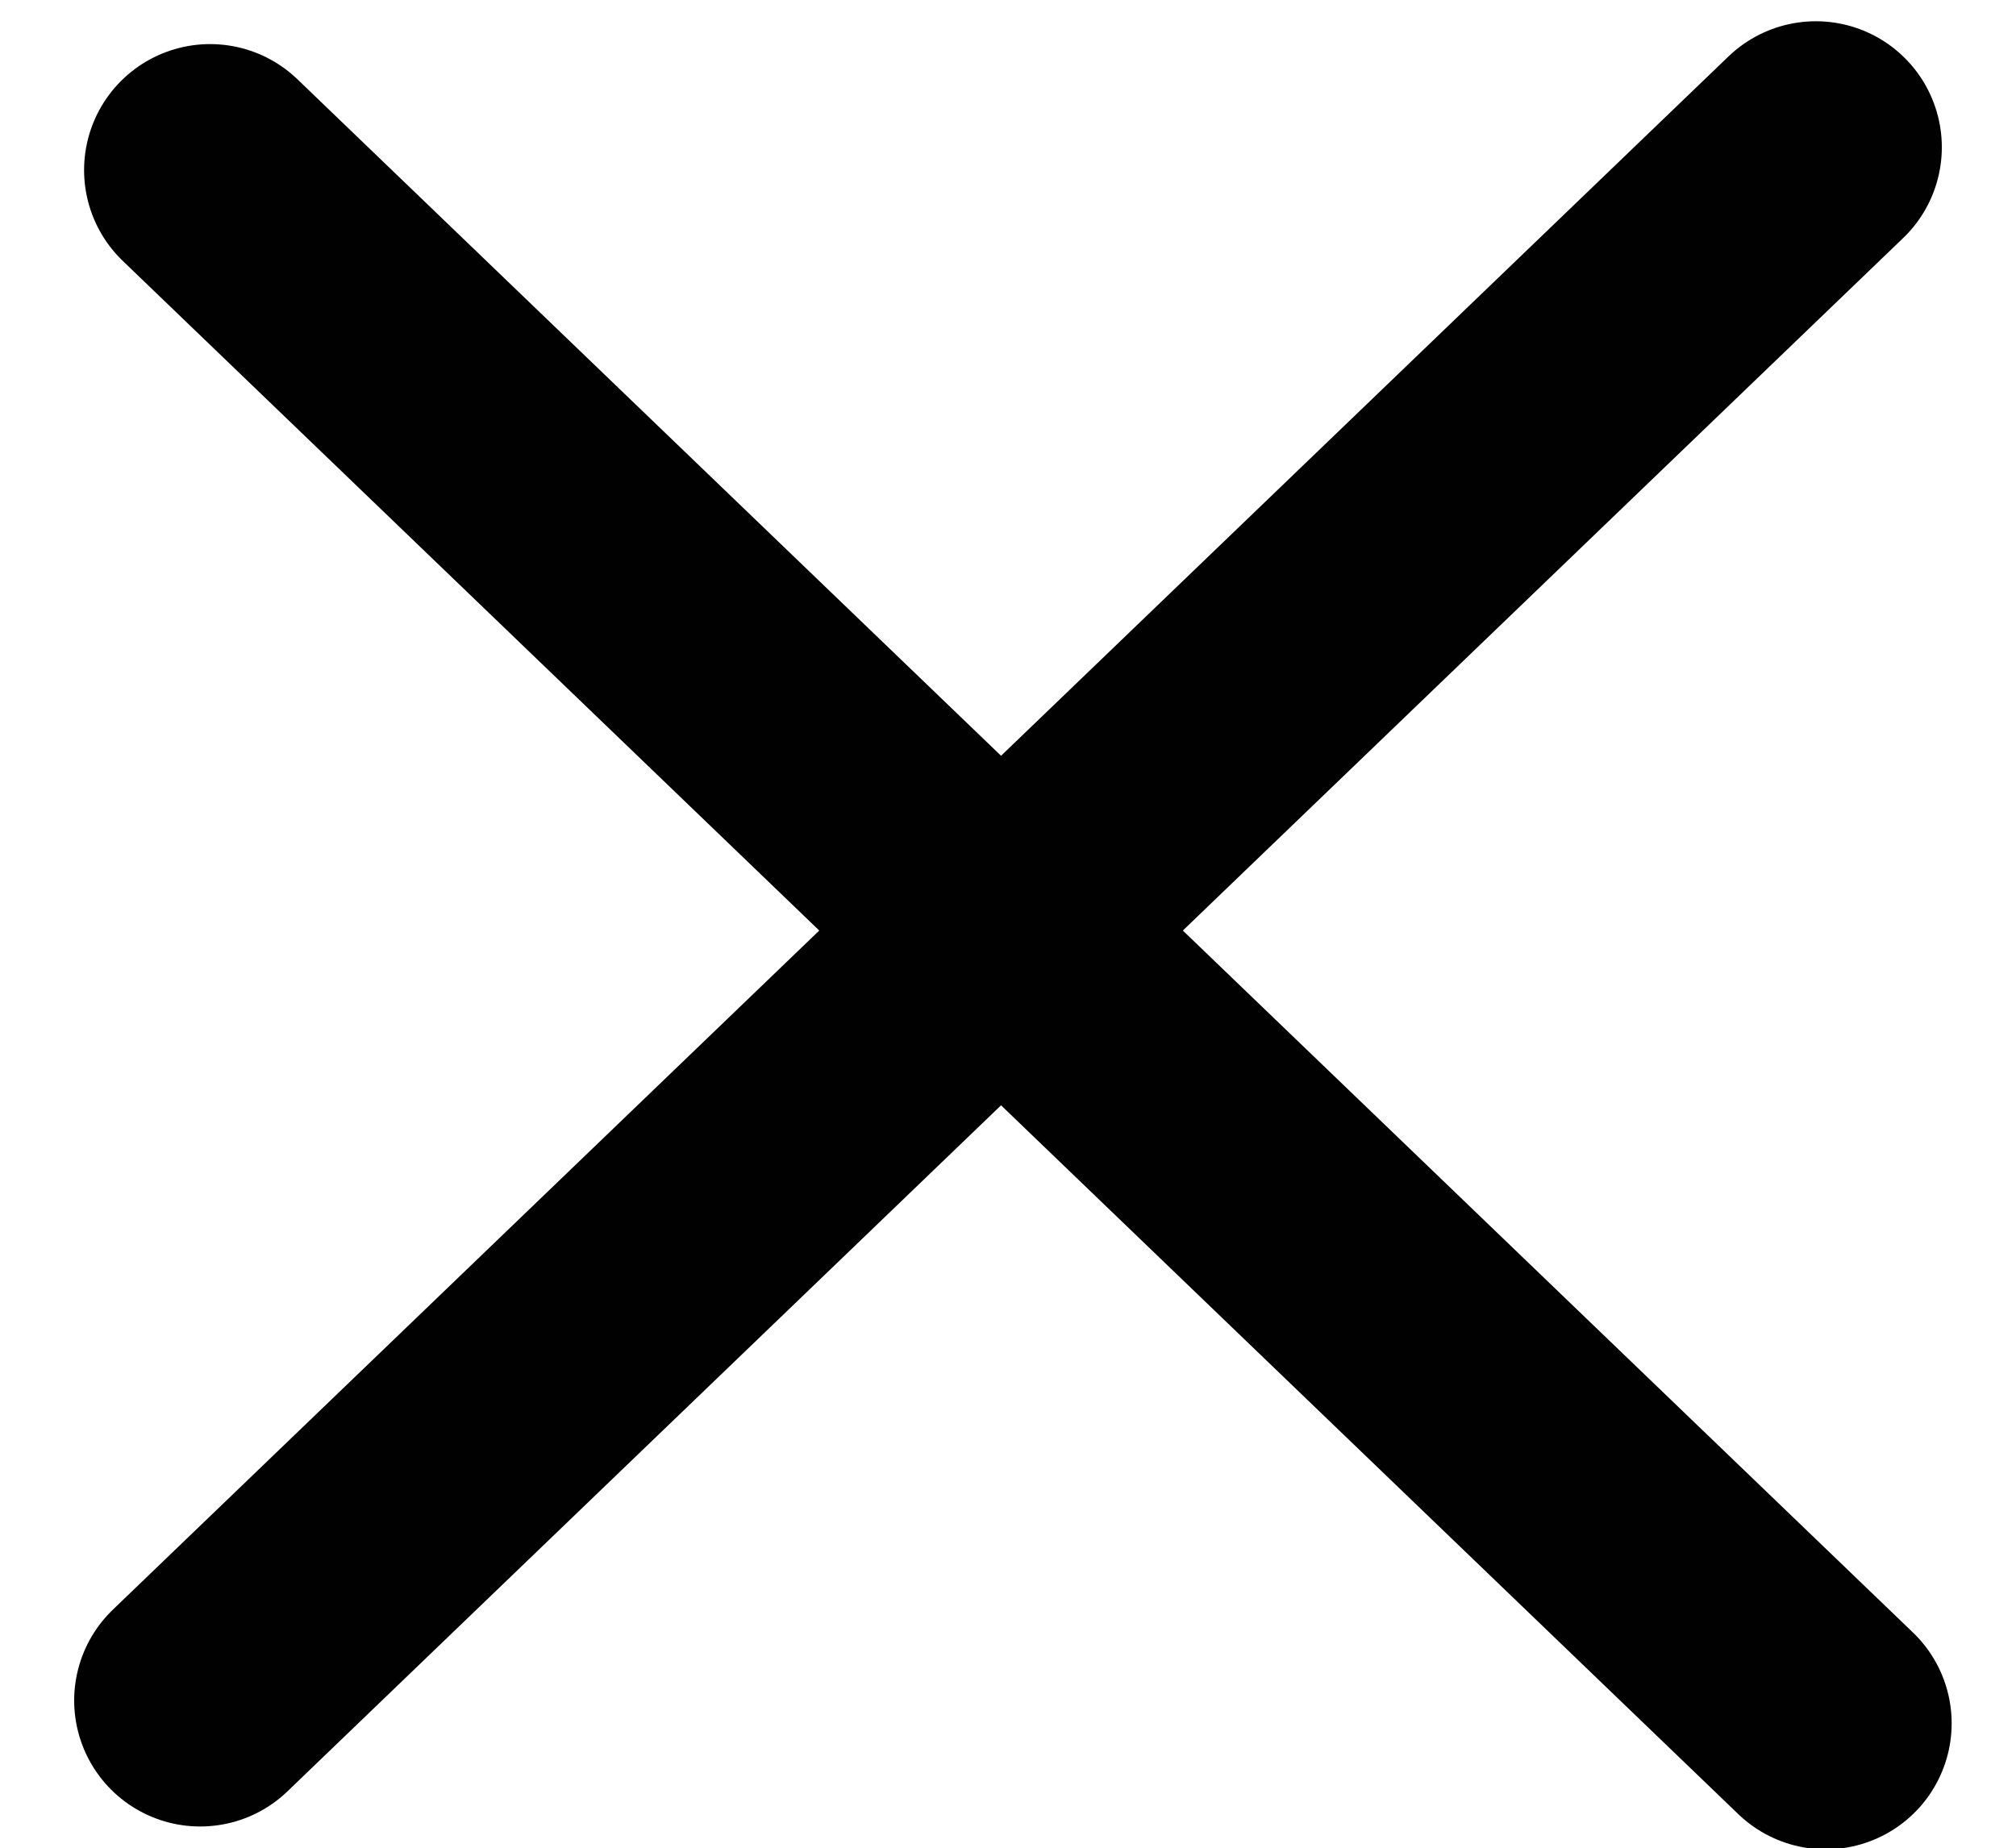
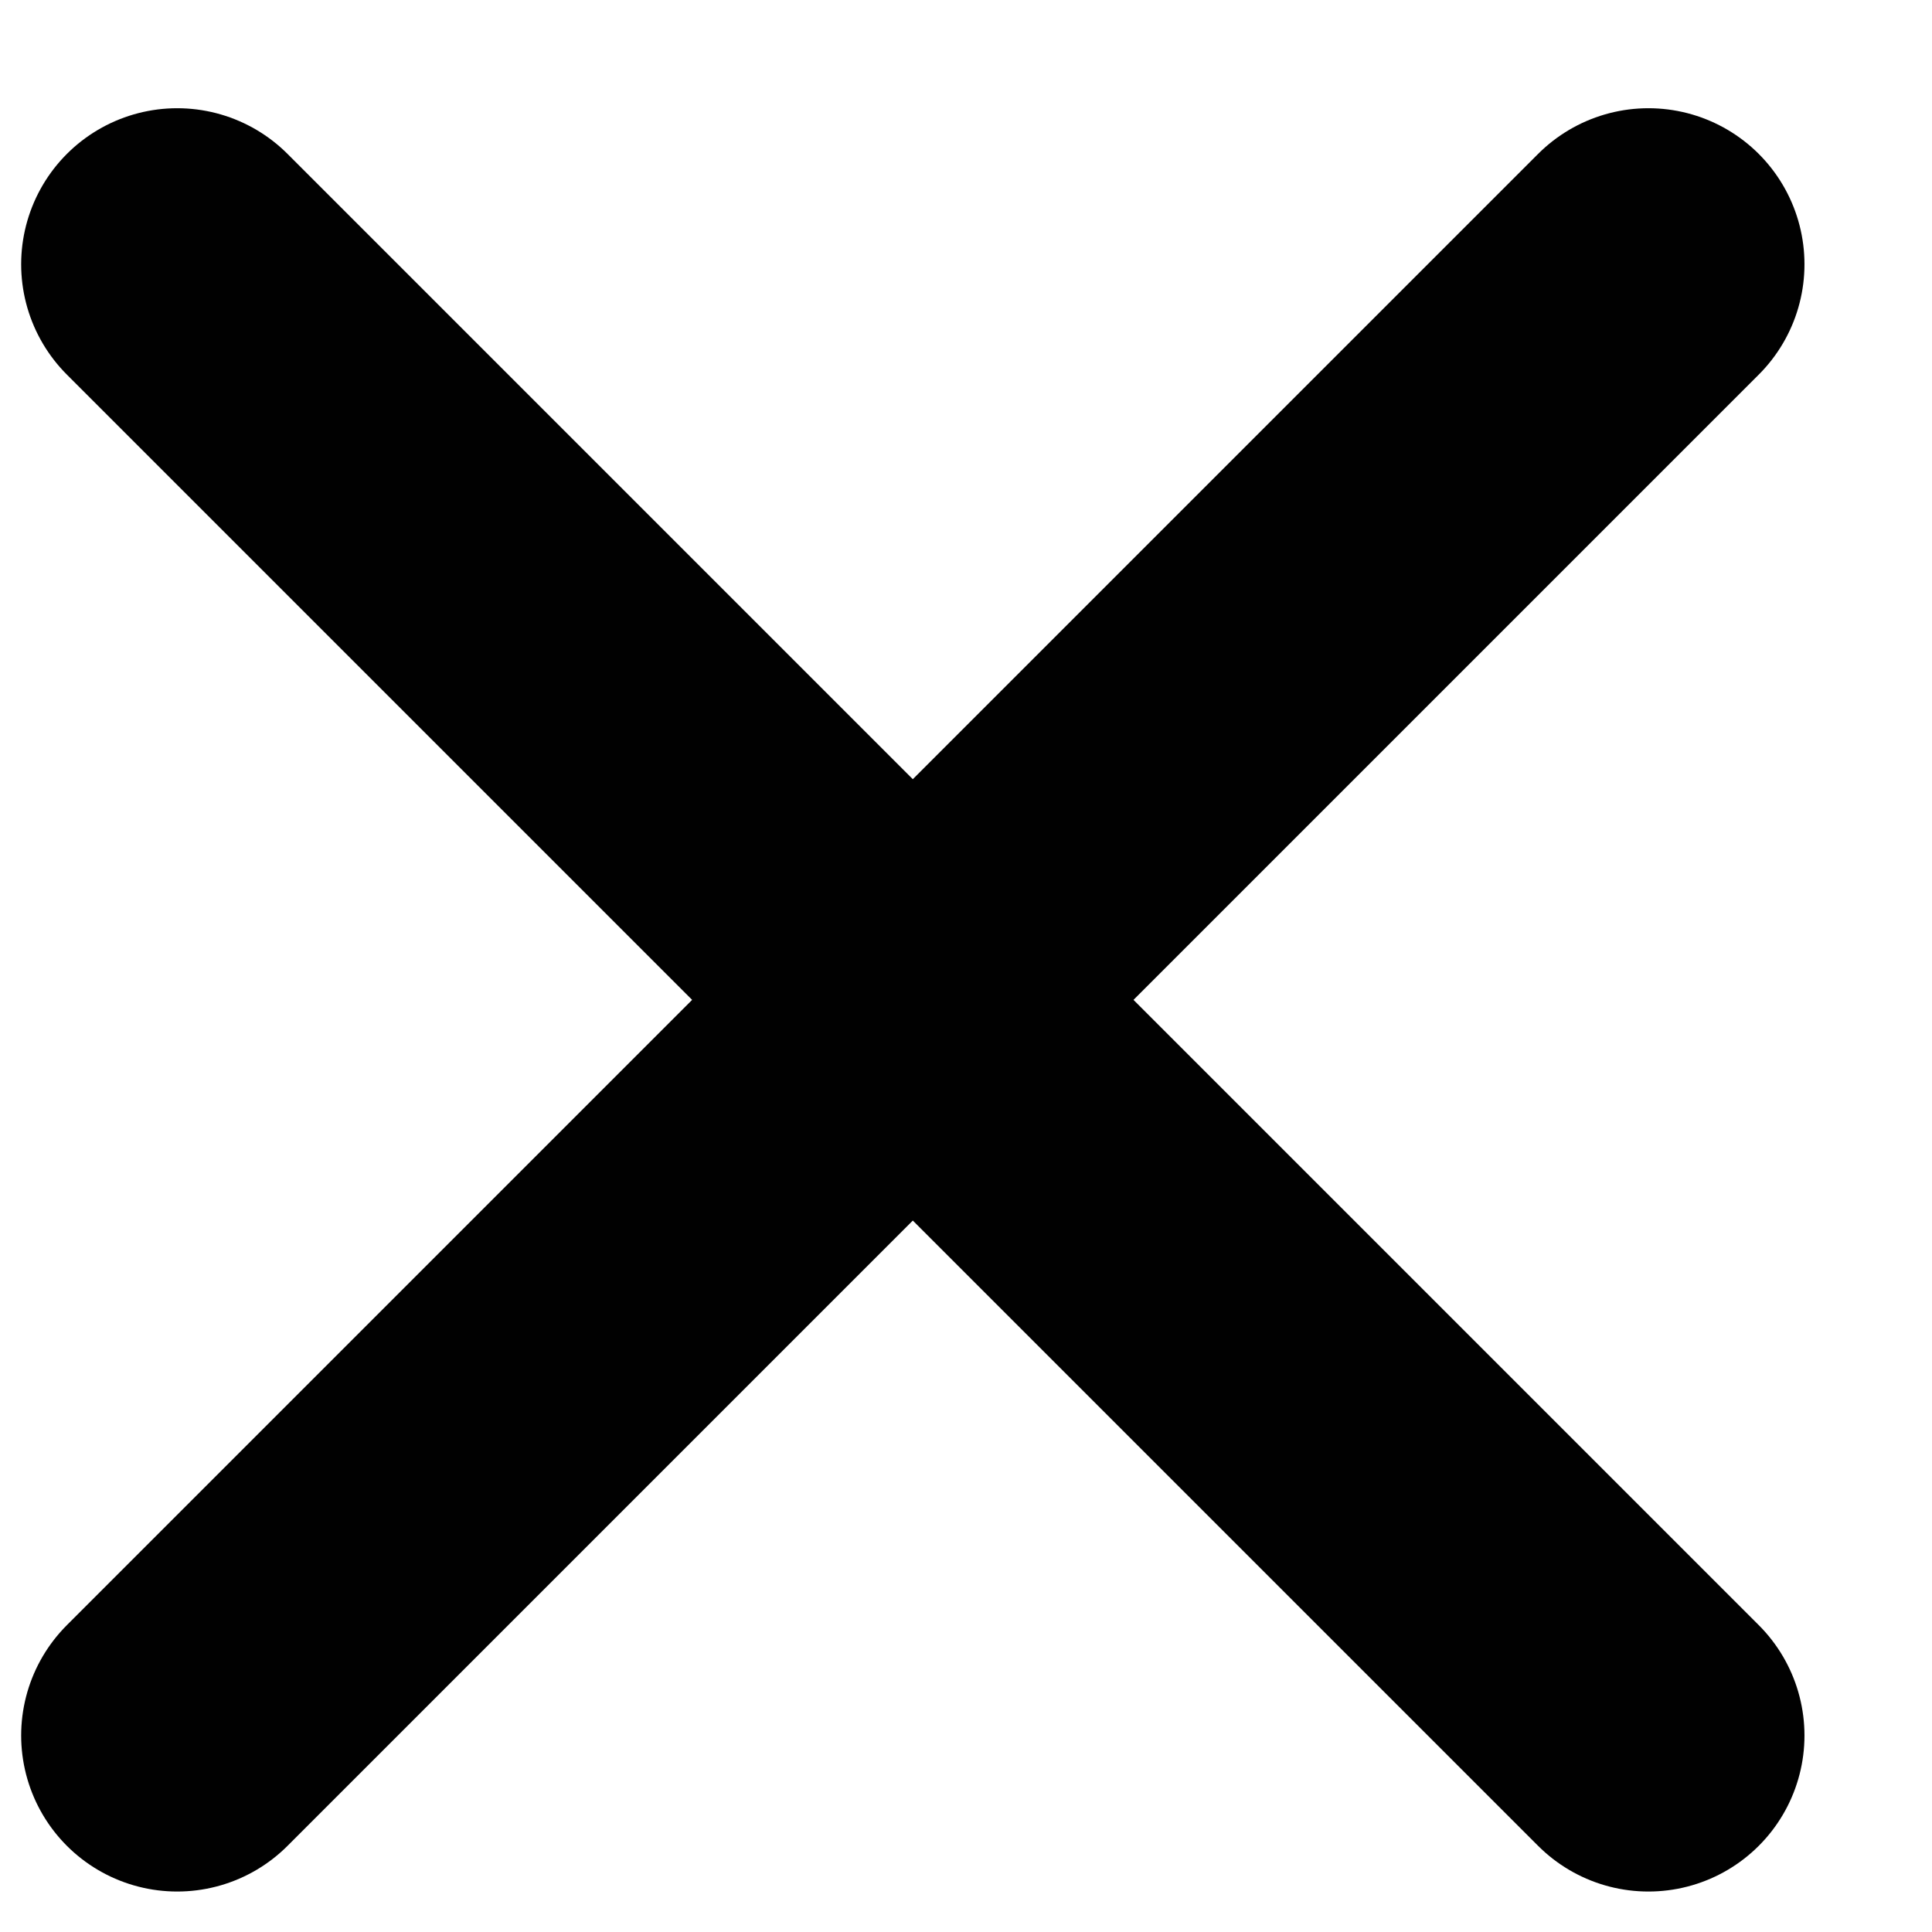
- <svg xmlns="http://www.w3.org/2000/svg" width="24px" height="22px" viewBox="0 0 24 22" version="1.1">
+ <svg xmlns="http://www.w3.org/2000/svg" width="13px" height="13px" viewBox="0 0 13 13" version="1.1">
  <defs />
-   <g id="Case-Study" stroke="none" stroke-width="1" fill="none" fill-rule="evenodd" stroke-linecap="round">
-     <g id="Desktop" transform="translate(-1151, -74)" stroke="#010101" stroke-width="3">
-       <g id="Group" transform="translate(1153, 75)">
-         <path d="M19.617,0.753 L0.383,19.247" id="Line" />
-         <path d="M0.501,1.025 L19.734,19.519" id="Line" />
+   <g id="Home-Page" stroke="none" stroke-width="1" fill="none" fill-rule="evenodd" stroke-linecap="round">
+     <g id="Desktop" transform="translate(-1134, -2884)" stroke="#010101" stroke-width="2.1">
+       <g id="Group-3" transform="translate(1130, 2880)">
+         <g id="Group-2" transform="translate(10.14214, 10.72792) rotate(-45) translate(-10.14214, -10.72792) translate(3.142136, 3.727922)">
+           <path d="M7,14 L7,-4.54747351e-13" id="Line" />
+           <path d="M14,7 L8.8817842e-16,7" id="Line" />
+         </g>
      </g>
    </g>
  </g>
</svg>
